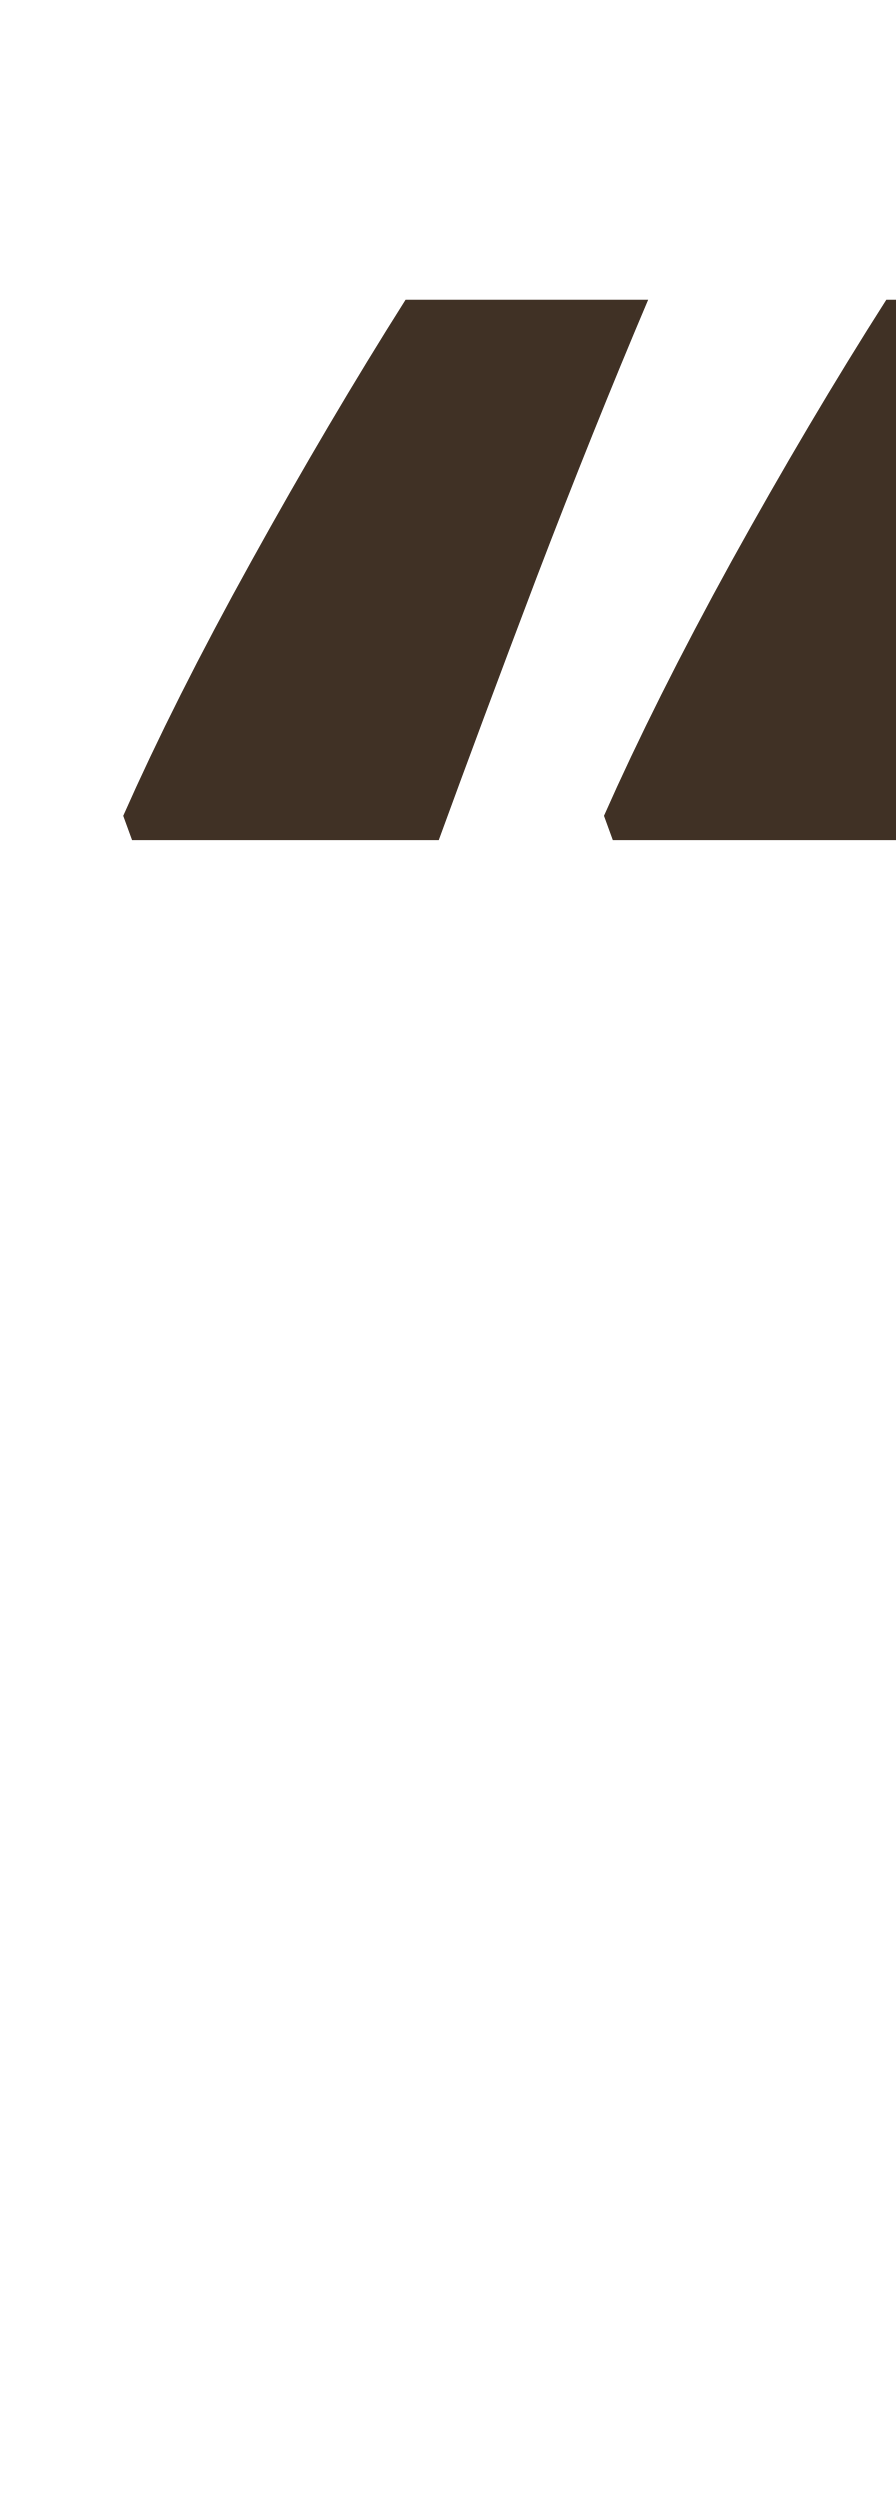
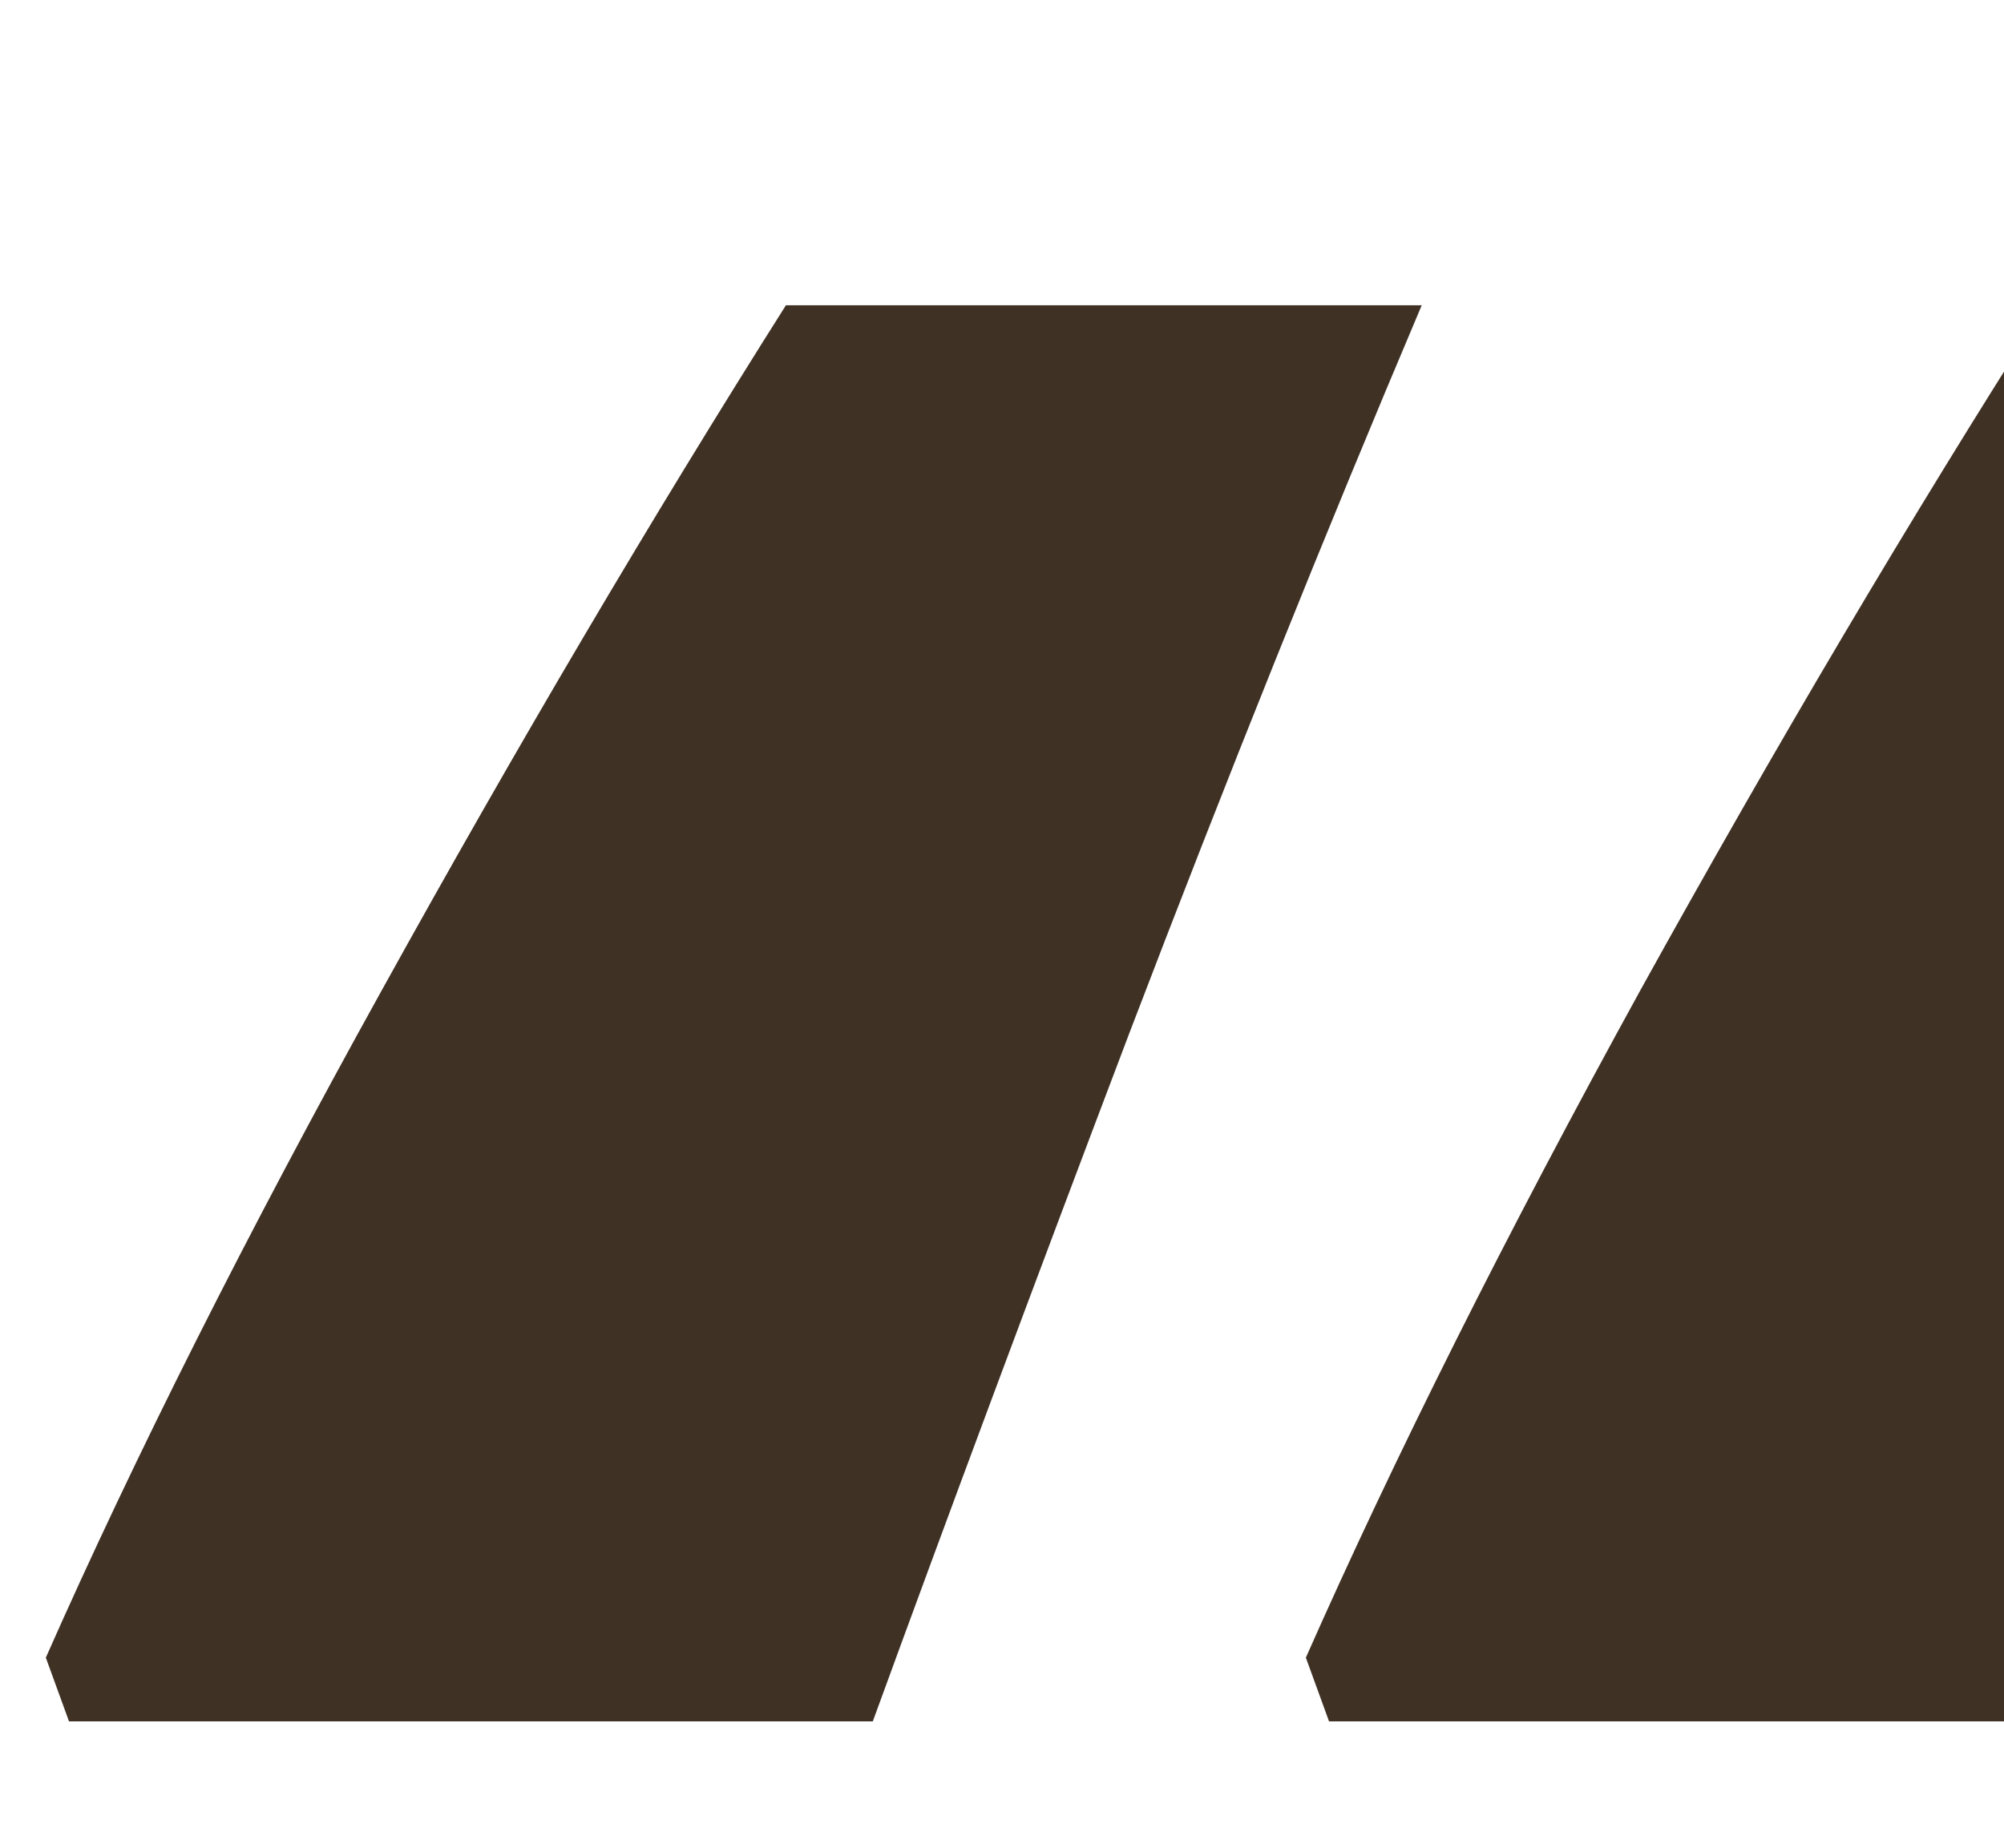
- <svg xmlns="http://www.w3.org/2000/svg" id="Layer_1" data-name="Layer 1" viewBox="0 0 25.31 70.69">
+ <svg xmlns="http://www.w3.org/2000/svg" id="Layer_1" version="1.1" viewBox="0 0 21.62 19.94">
  <defs>
    <style>
-       .cls-1 {
+       .st0 {
        fill: #403125;
-         font-family: LoraItalic-SemiBoldItalic, Lora;
+         font-family: Lora-SemiBoldItalic, Lora;
        font-size: 62.34px;
        font-style: italic;
-         font-variation-settings: 'wght' 600;
        font-weight: 600;
+       }
+ 
+       .st0, .st1 {
+         isolation: isolate;
      }
    </style>
  </defs>
-   <text class="cls-1" transform="translate(0 52.99)">
-     <tspan x="0" y="0">“</tspan>
-   </text>
+   <g class="st1">
+     <text class="st0" transform="translate(-2.99 47.81)">
+       <tspan x="0" y="0">“</tspan>
+     </text>
+   </g>
</svg>
